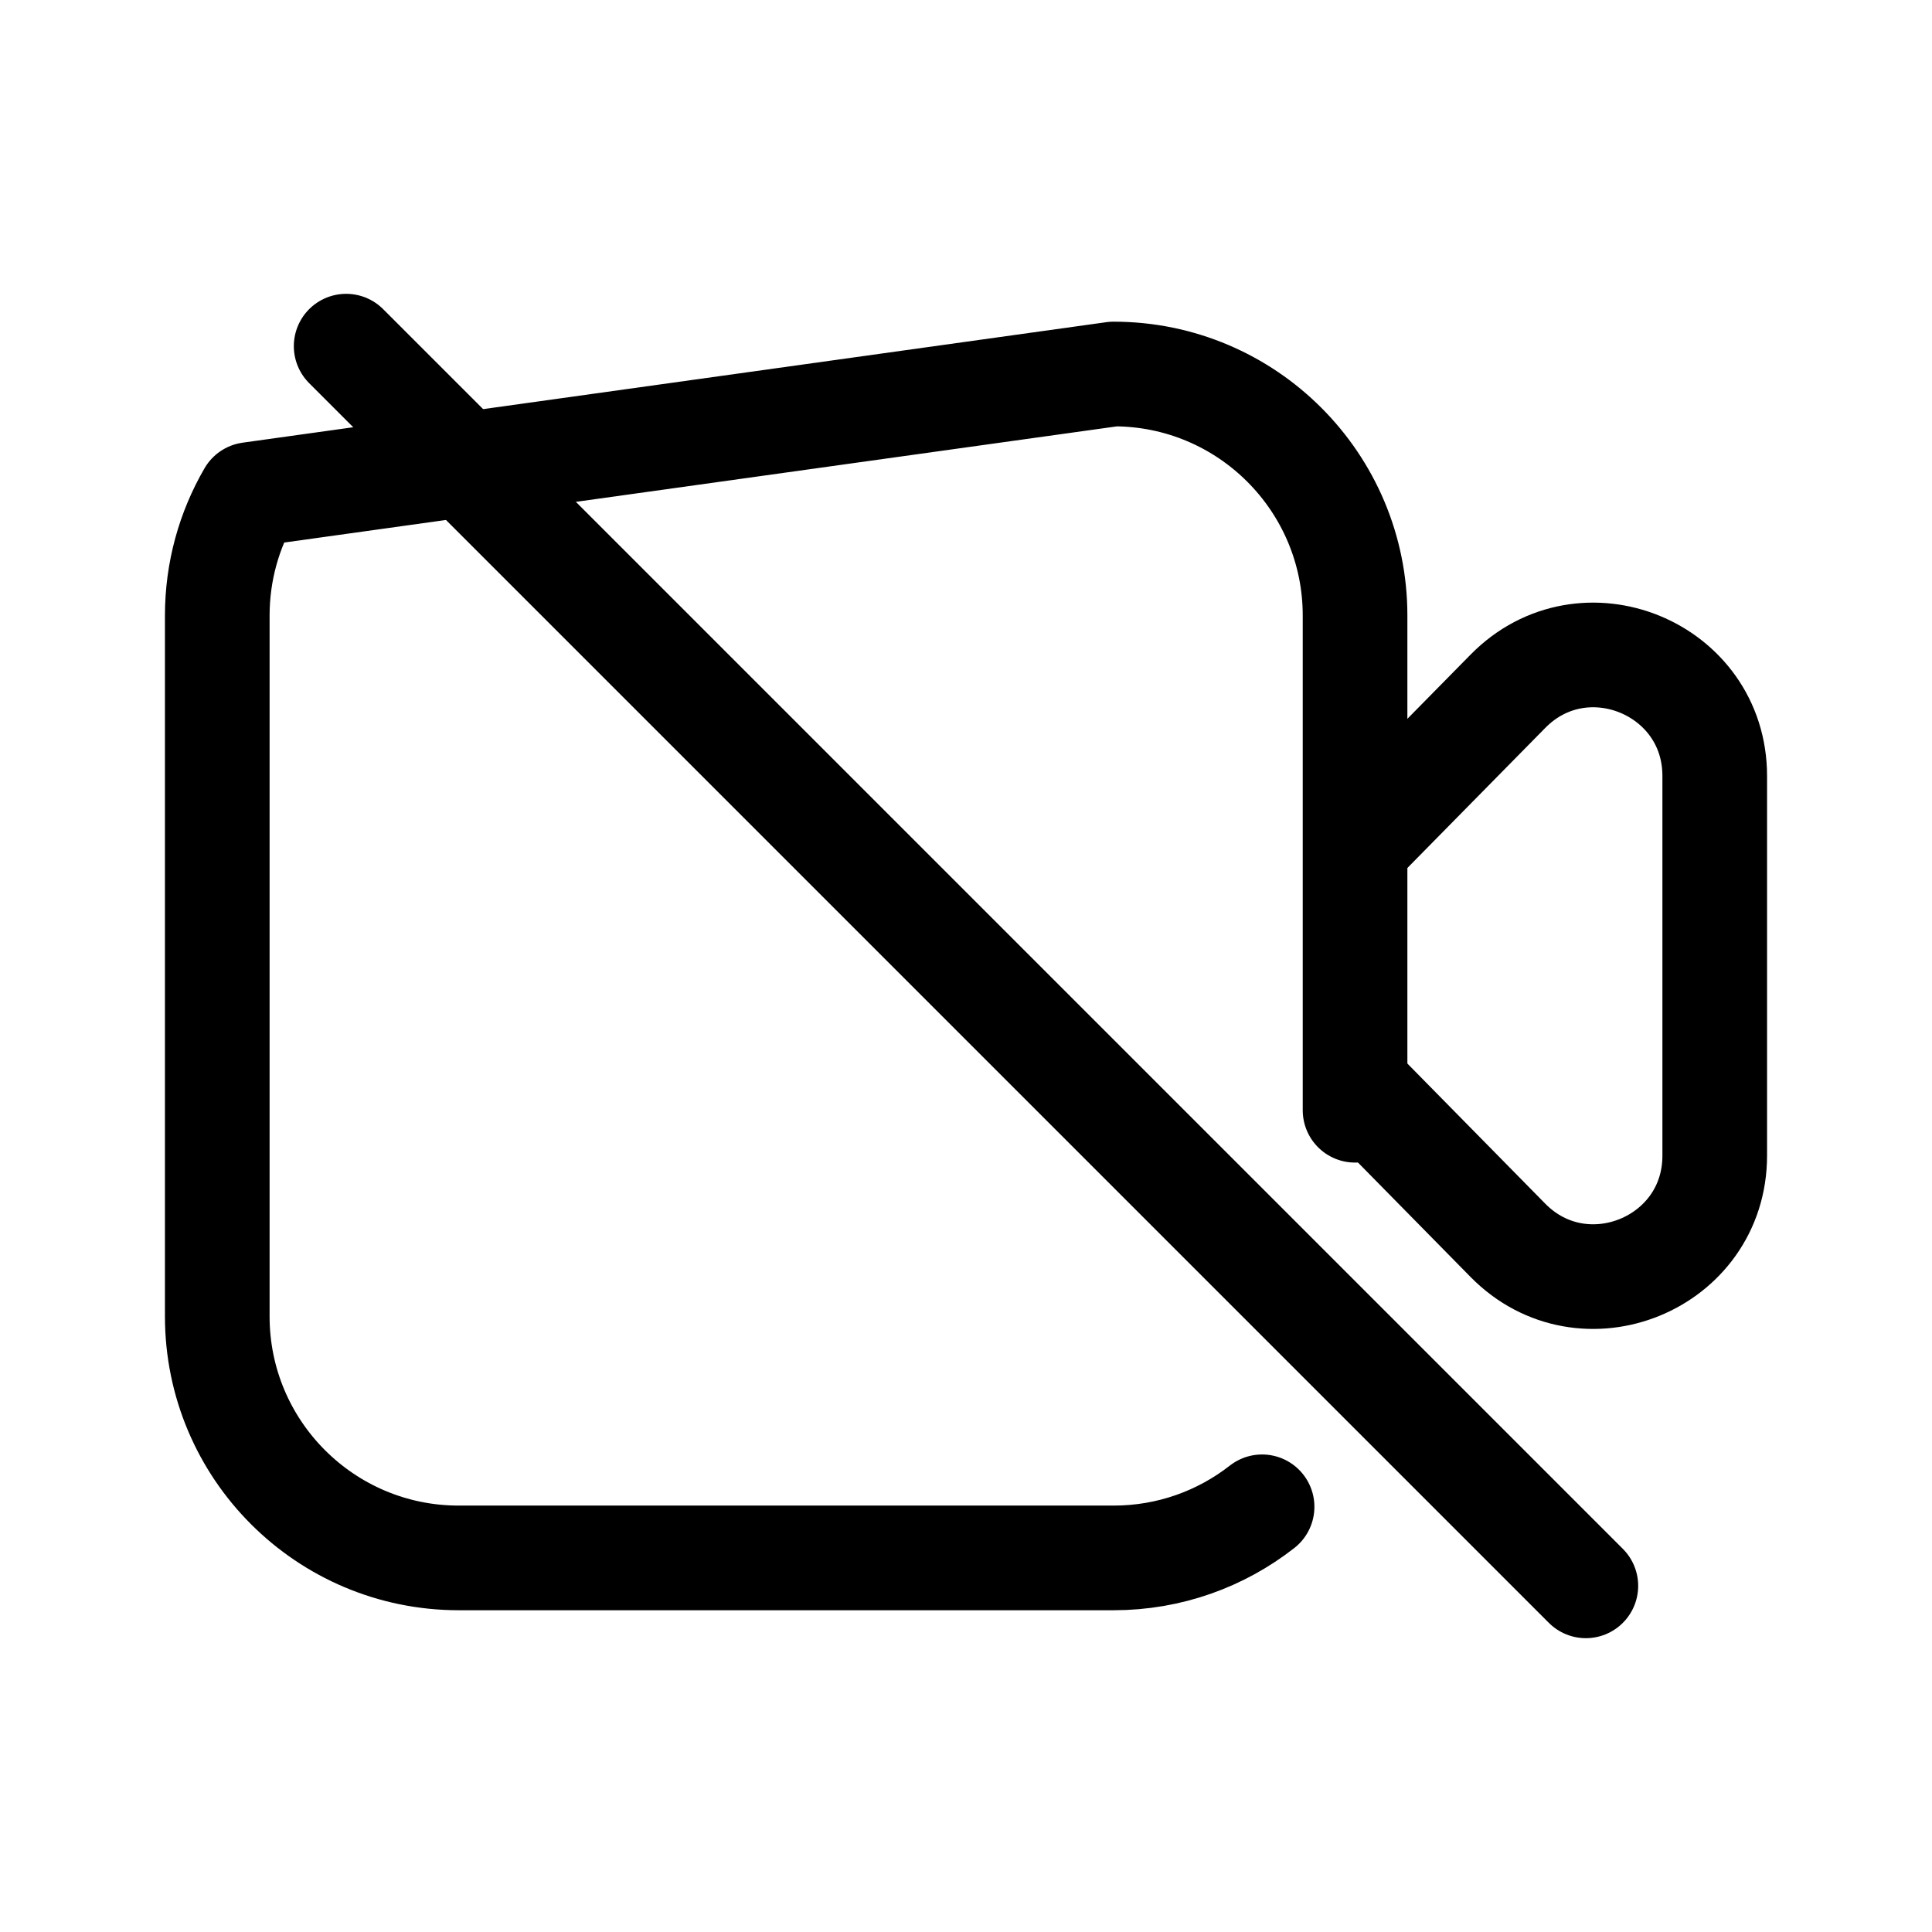
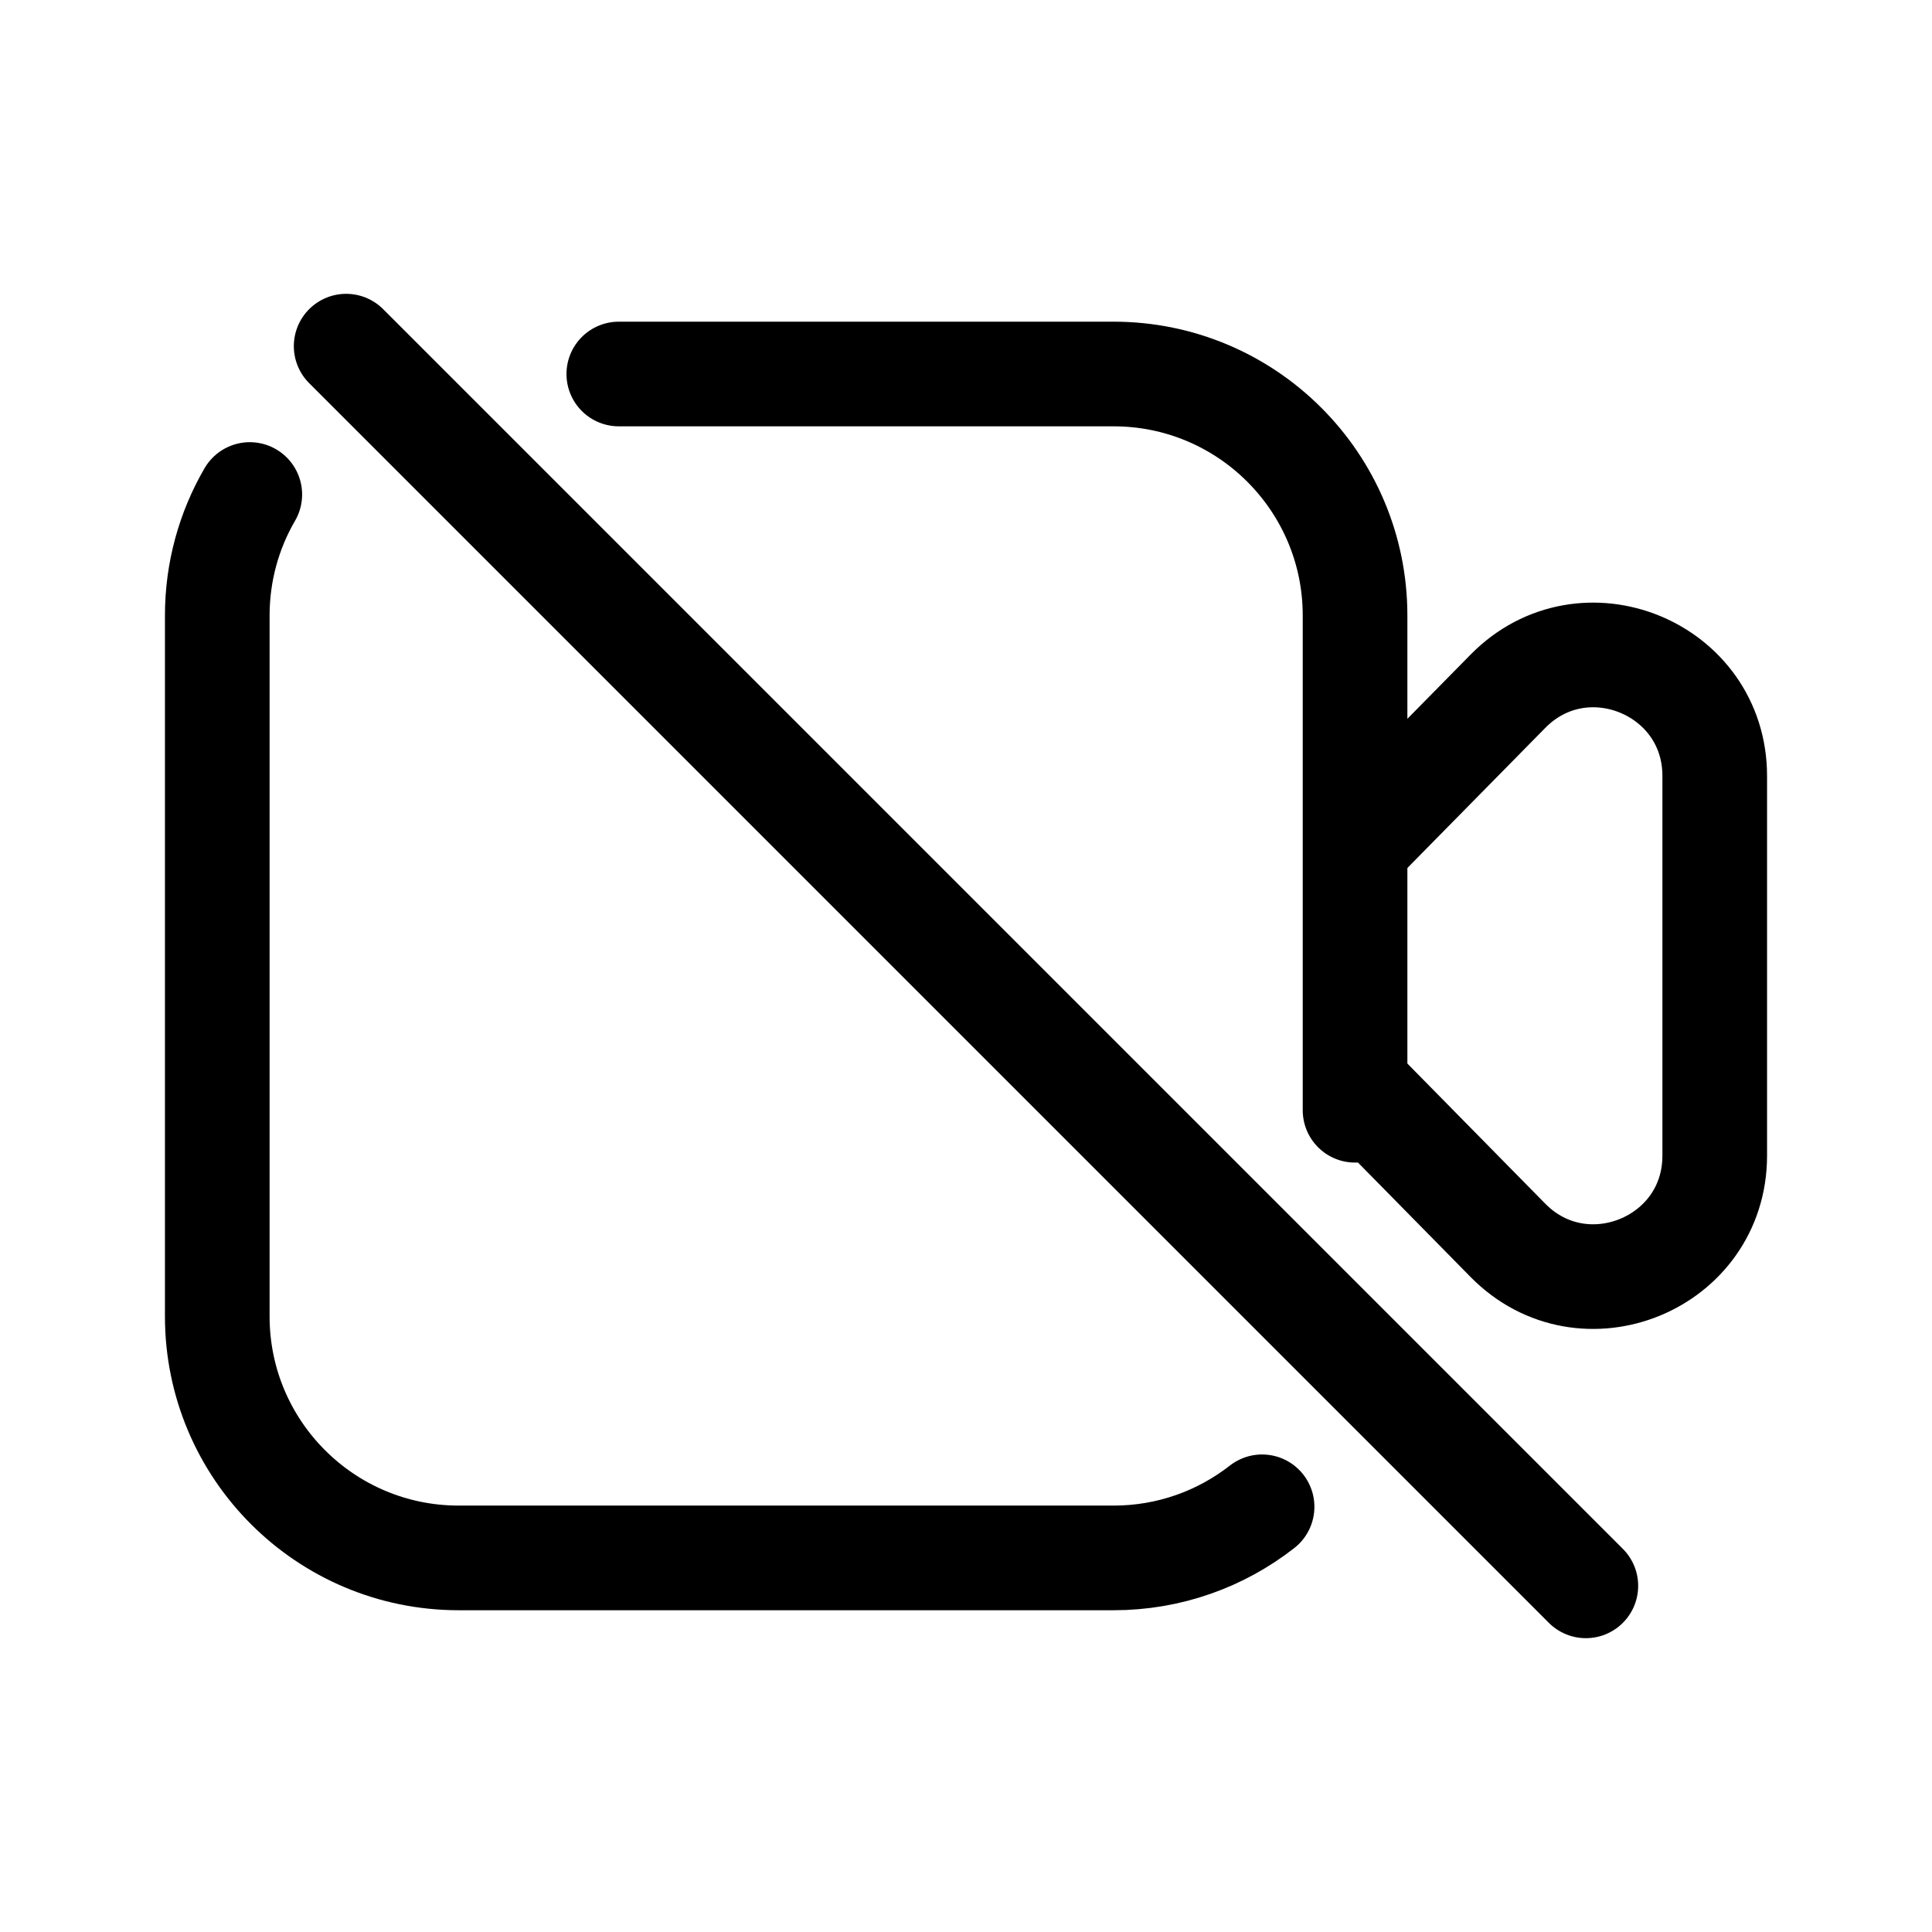
<svg xmlns="http://www.w3.org/2000/svg" width="24" height="24" viewBox="0 0 24 24" fill="none">
-   <path d="M15.678 18.718C15.169 19.116 14.529 19.353 13.833 19.353L5.699 19.353C4.042 19.353 2.699 18.01 2.699 16.353L2.699 7.646C2.699 7.099 2.846 6.585 3.103 6.143L13.833 4.646C15.49 4.646 16.833 5.99 16.833 7.646L16.833 13.792" stroke="currentColor" stroke-width="1.3" stroke-linecap="round" stroke-linejoin="round" />
+   <path d="M7.687 4.646L13.833 4.646C15.49 4.646 16.833 5.99 16.833 7.646L16.833 13.792M15.678 18.718C15.169 19.116 14.529 19.353 13.833 19.353L5.699 19.353C4.042 19.353 2.699 18.01 2.699 16.353L2.699 7.646C2.699 7.099 2.846 6.585 3.103 6.143" stroke="currentColor" stroke-width="1.3" stroke-linecap="round" stroke-linejoin="round" />
  <path d="M16.904 10.444L18.732 8.587C19.673 7.63 21.301 8.297 21.301 9.639L21.301 14.356C21.301 15.698 19.673 16.364 18.732 15.408L16.904 13.55" stroke="currentColor" stroke-width="1.3" stroke-linecap="round" stroke-linejoin="round" />
  <path d="M4.3 4.3L19.7 19.7" stroke="currentColor" stroke-width="1.3" stroke-linecap="round" stroke-linejoin="round" />
</svg>
